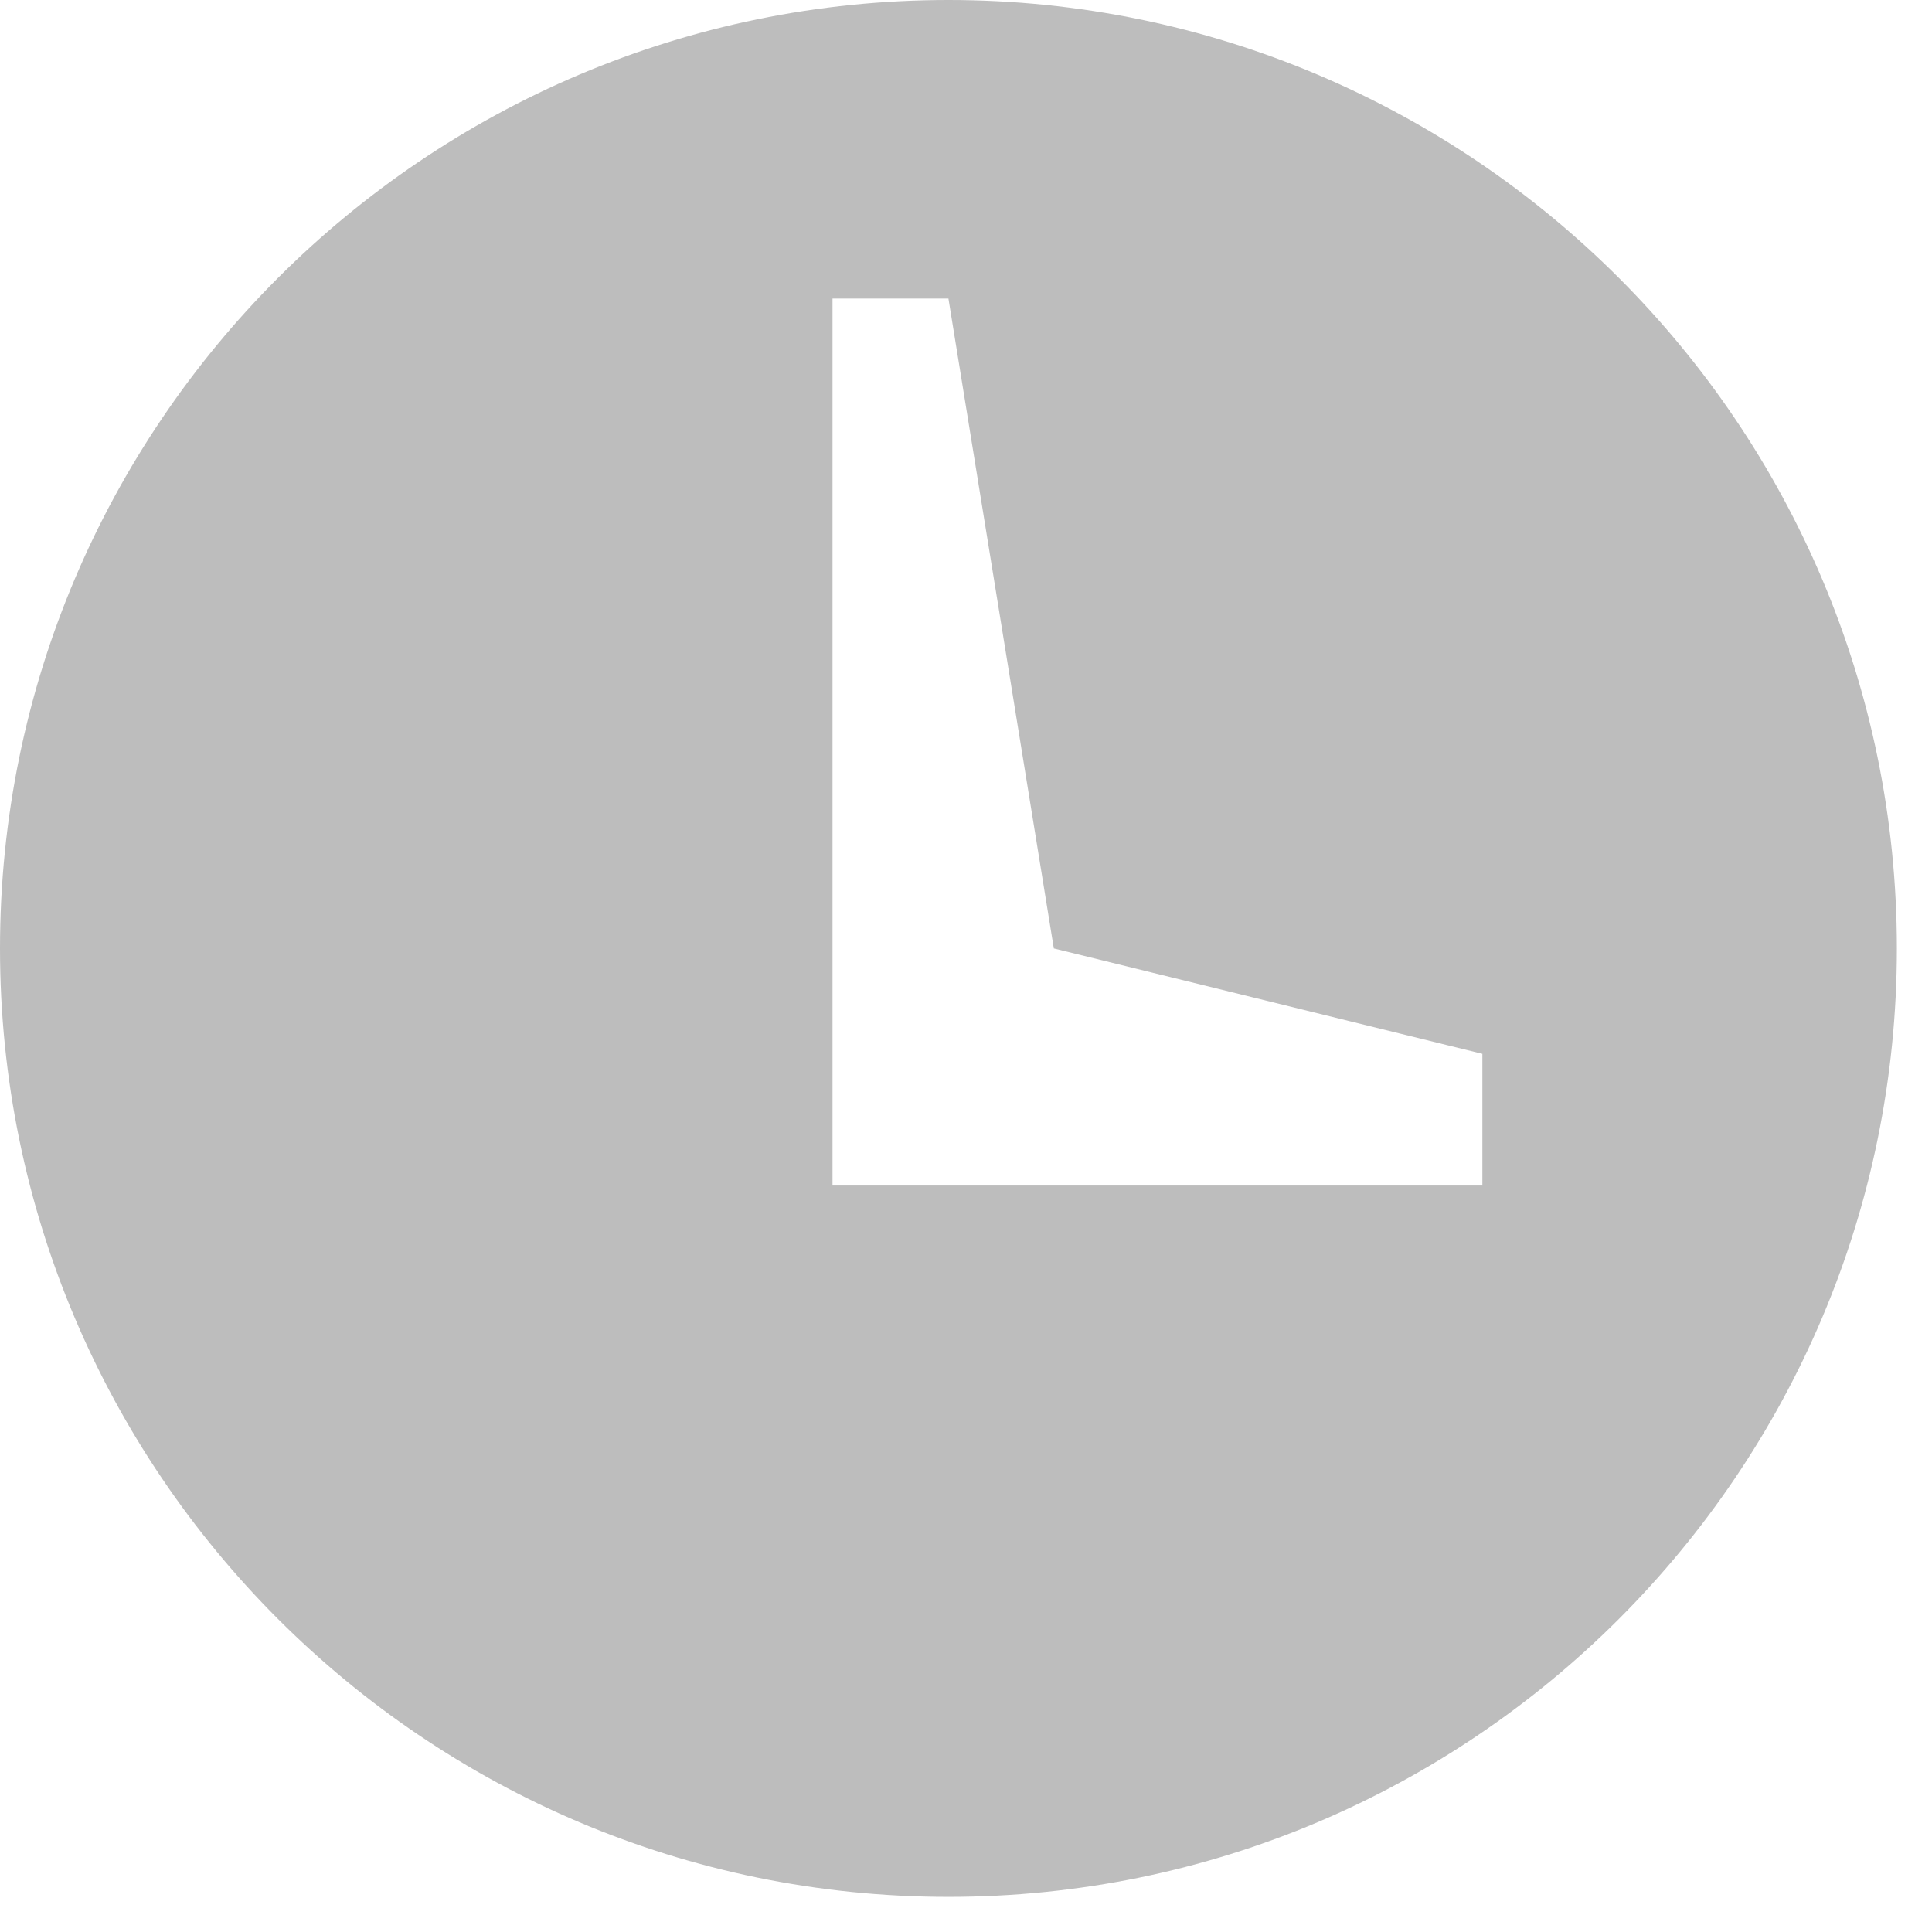
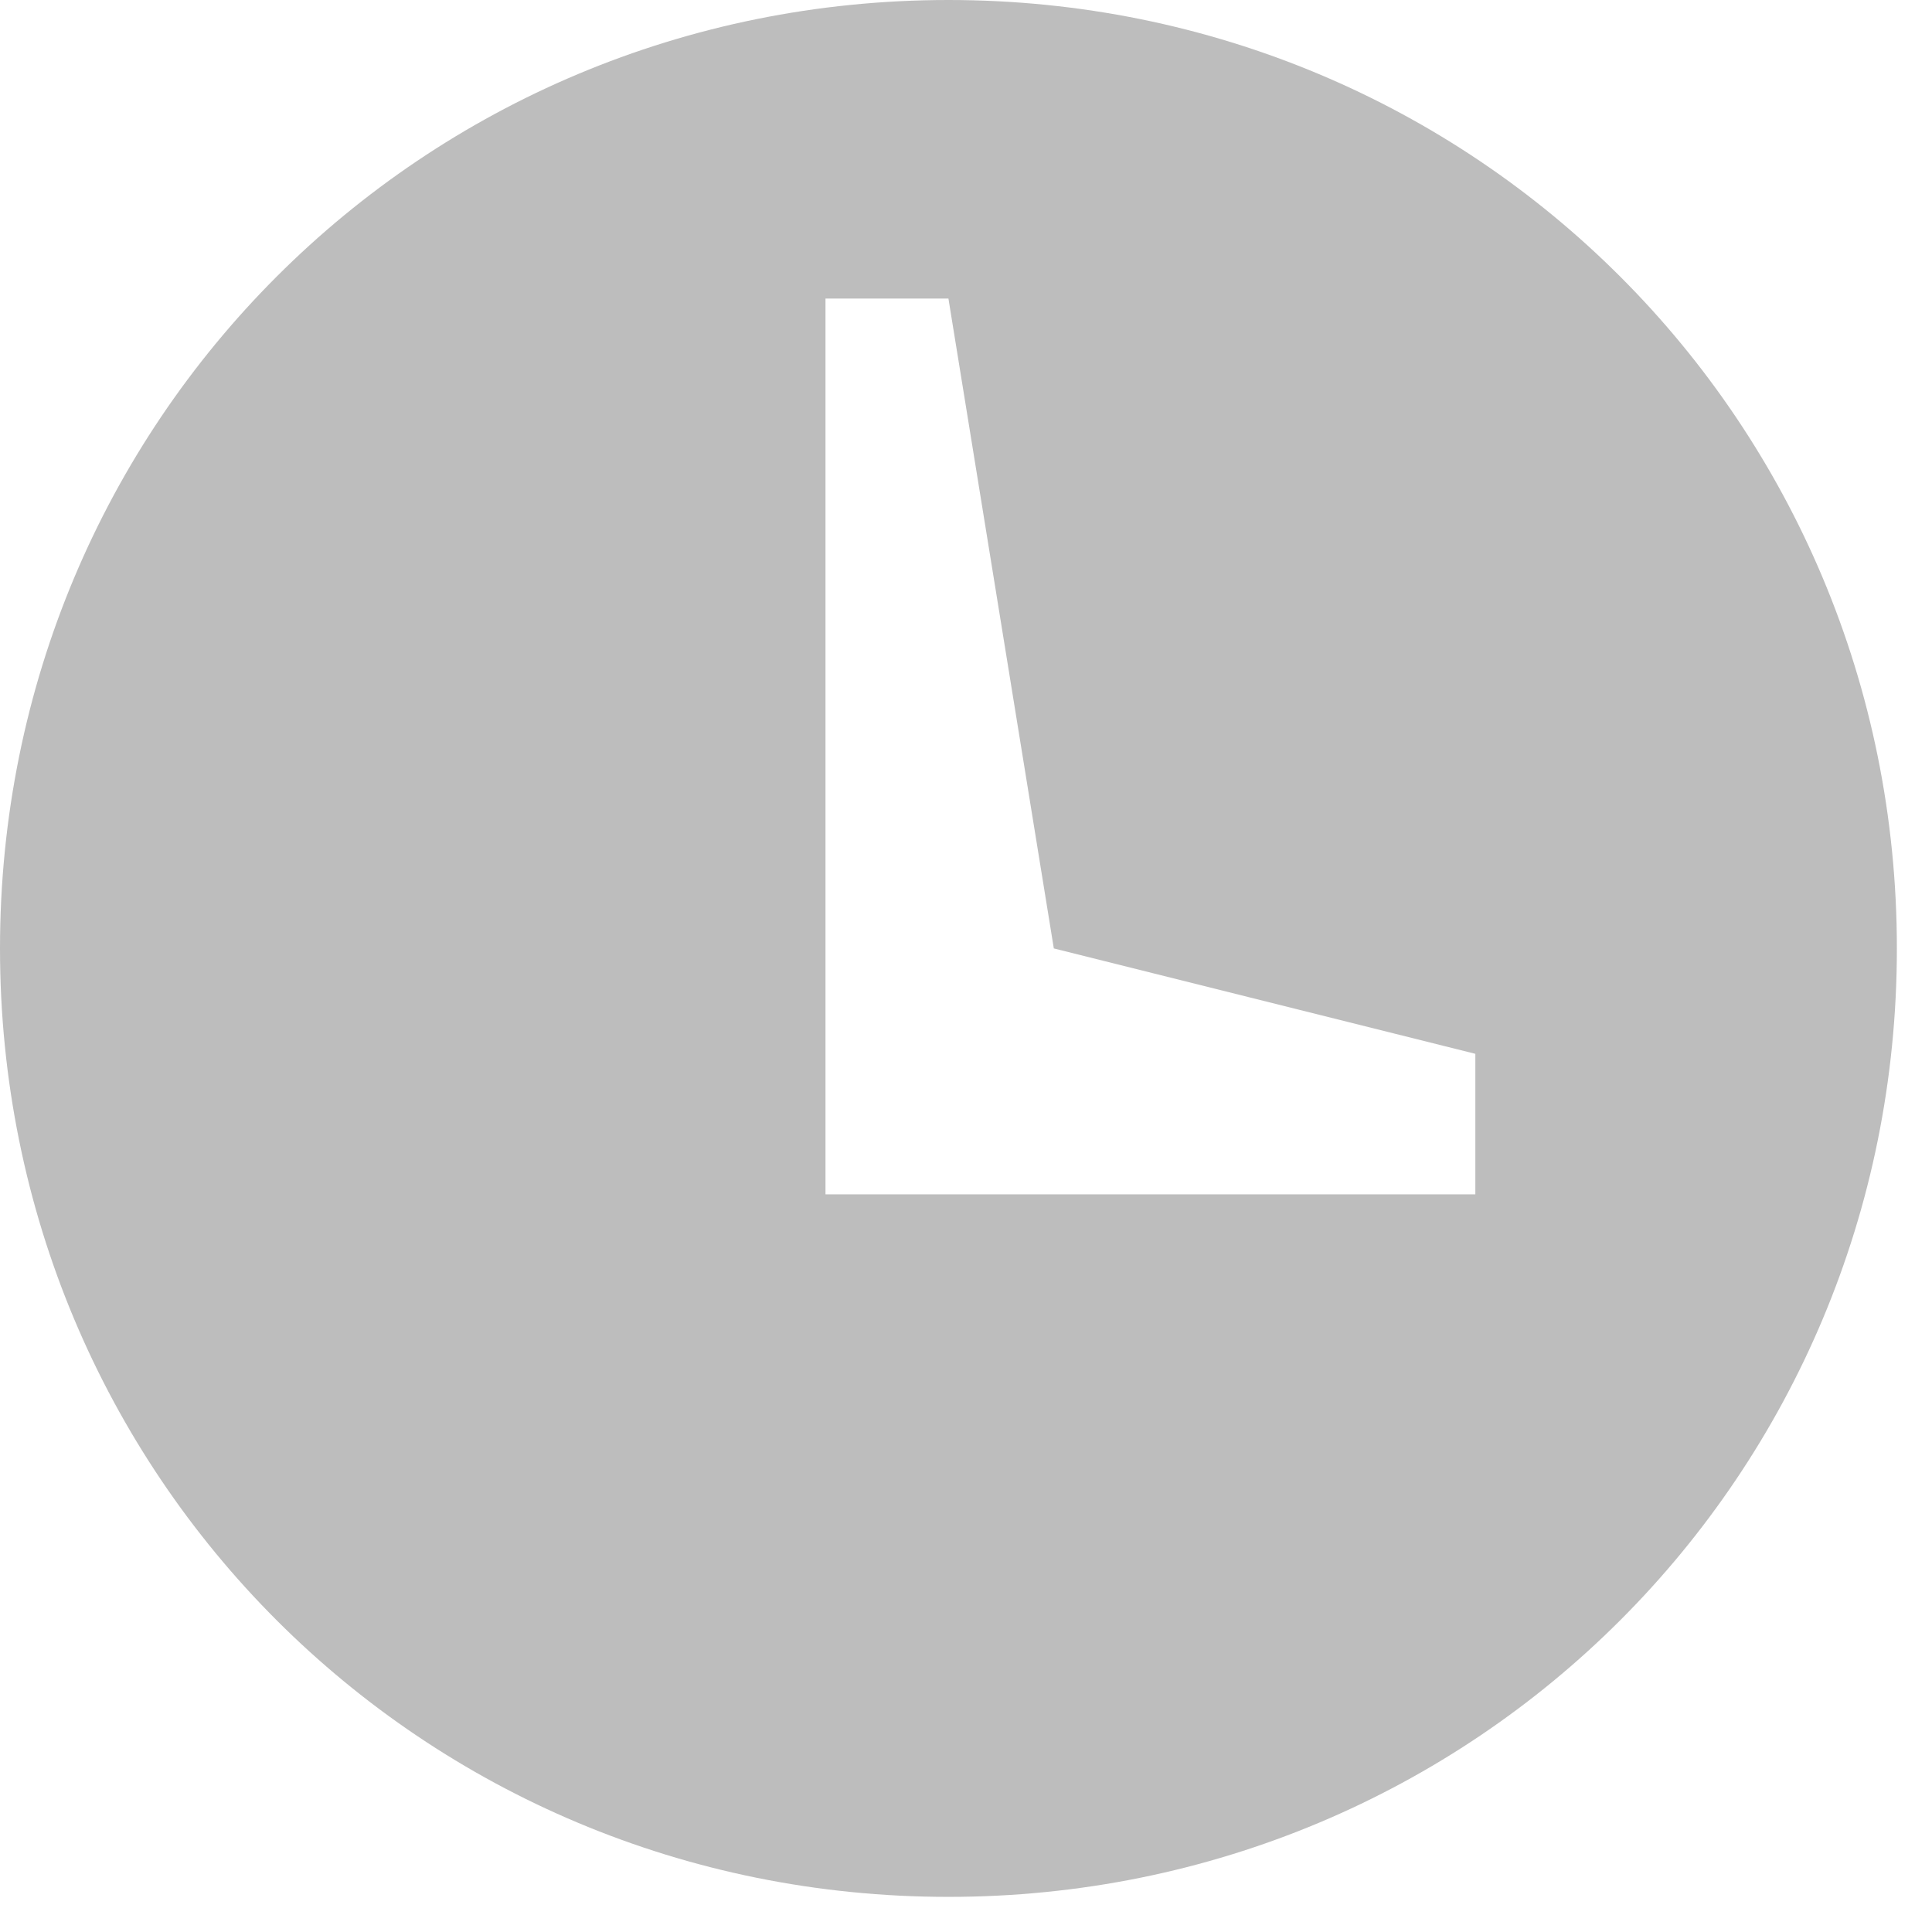
- <svg xmlns="http://www.w3.org/2000/svg" width="11" height="11">
-   <path fill="#bdbdbd" d="M5.4 0c-2.98 0-5.4 2.42-5.4 5.4s2.42 5.4 5.4 5.4 5.4-2.42 5.4-5.4c0-2.98-2.42-5.4-5.4-5.4zm3.04 6.75h-3.7v-5.05h.66l.6 3.7 2.44.6v.75z" />
+ <svg xmlns="http://www.w3.org/2000/svg" width="11" height="11" viewBox="0 0 11 11">
+   <path fill="#BDBDBD" d="M5.4 0c-3 0-5.4 2.4-5.4 5.4s2.4 5.4 5.4 5.4 5.4-2.4 5.4-5.4-2.4-5.4-5.4-5.4zm3 6.8h-3.7v-5.1h.7l.6 3.7 2.4.6v.8z" />
</svg>
